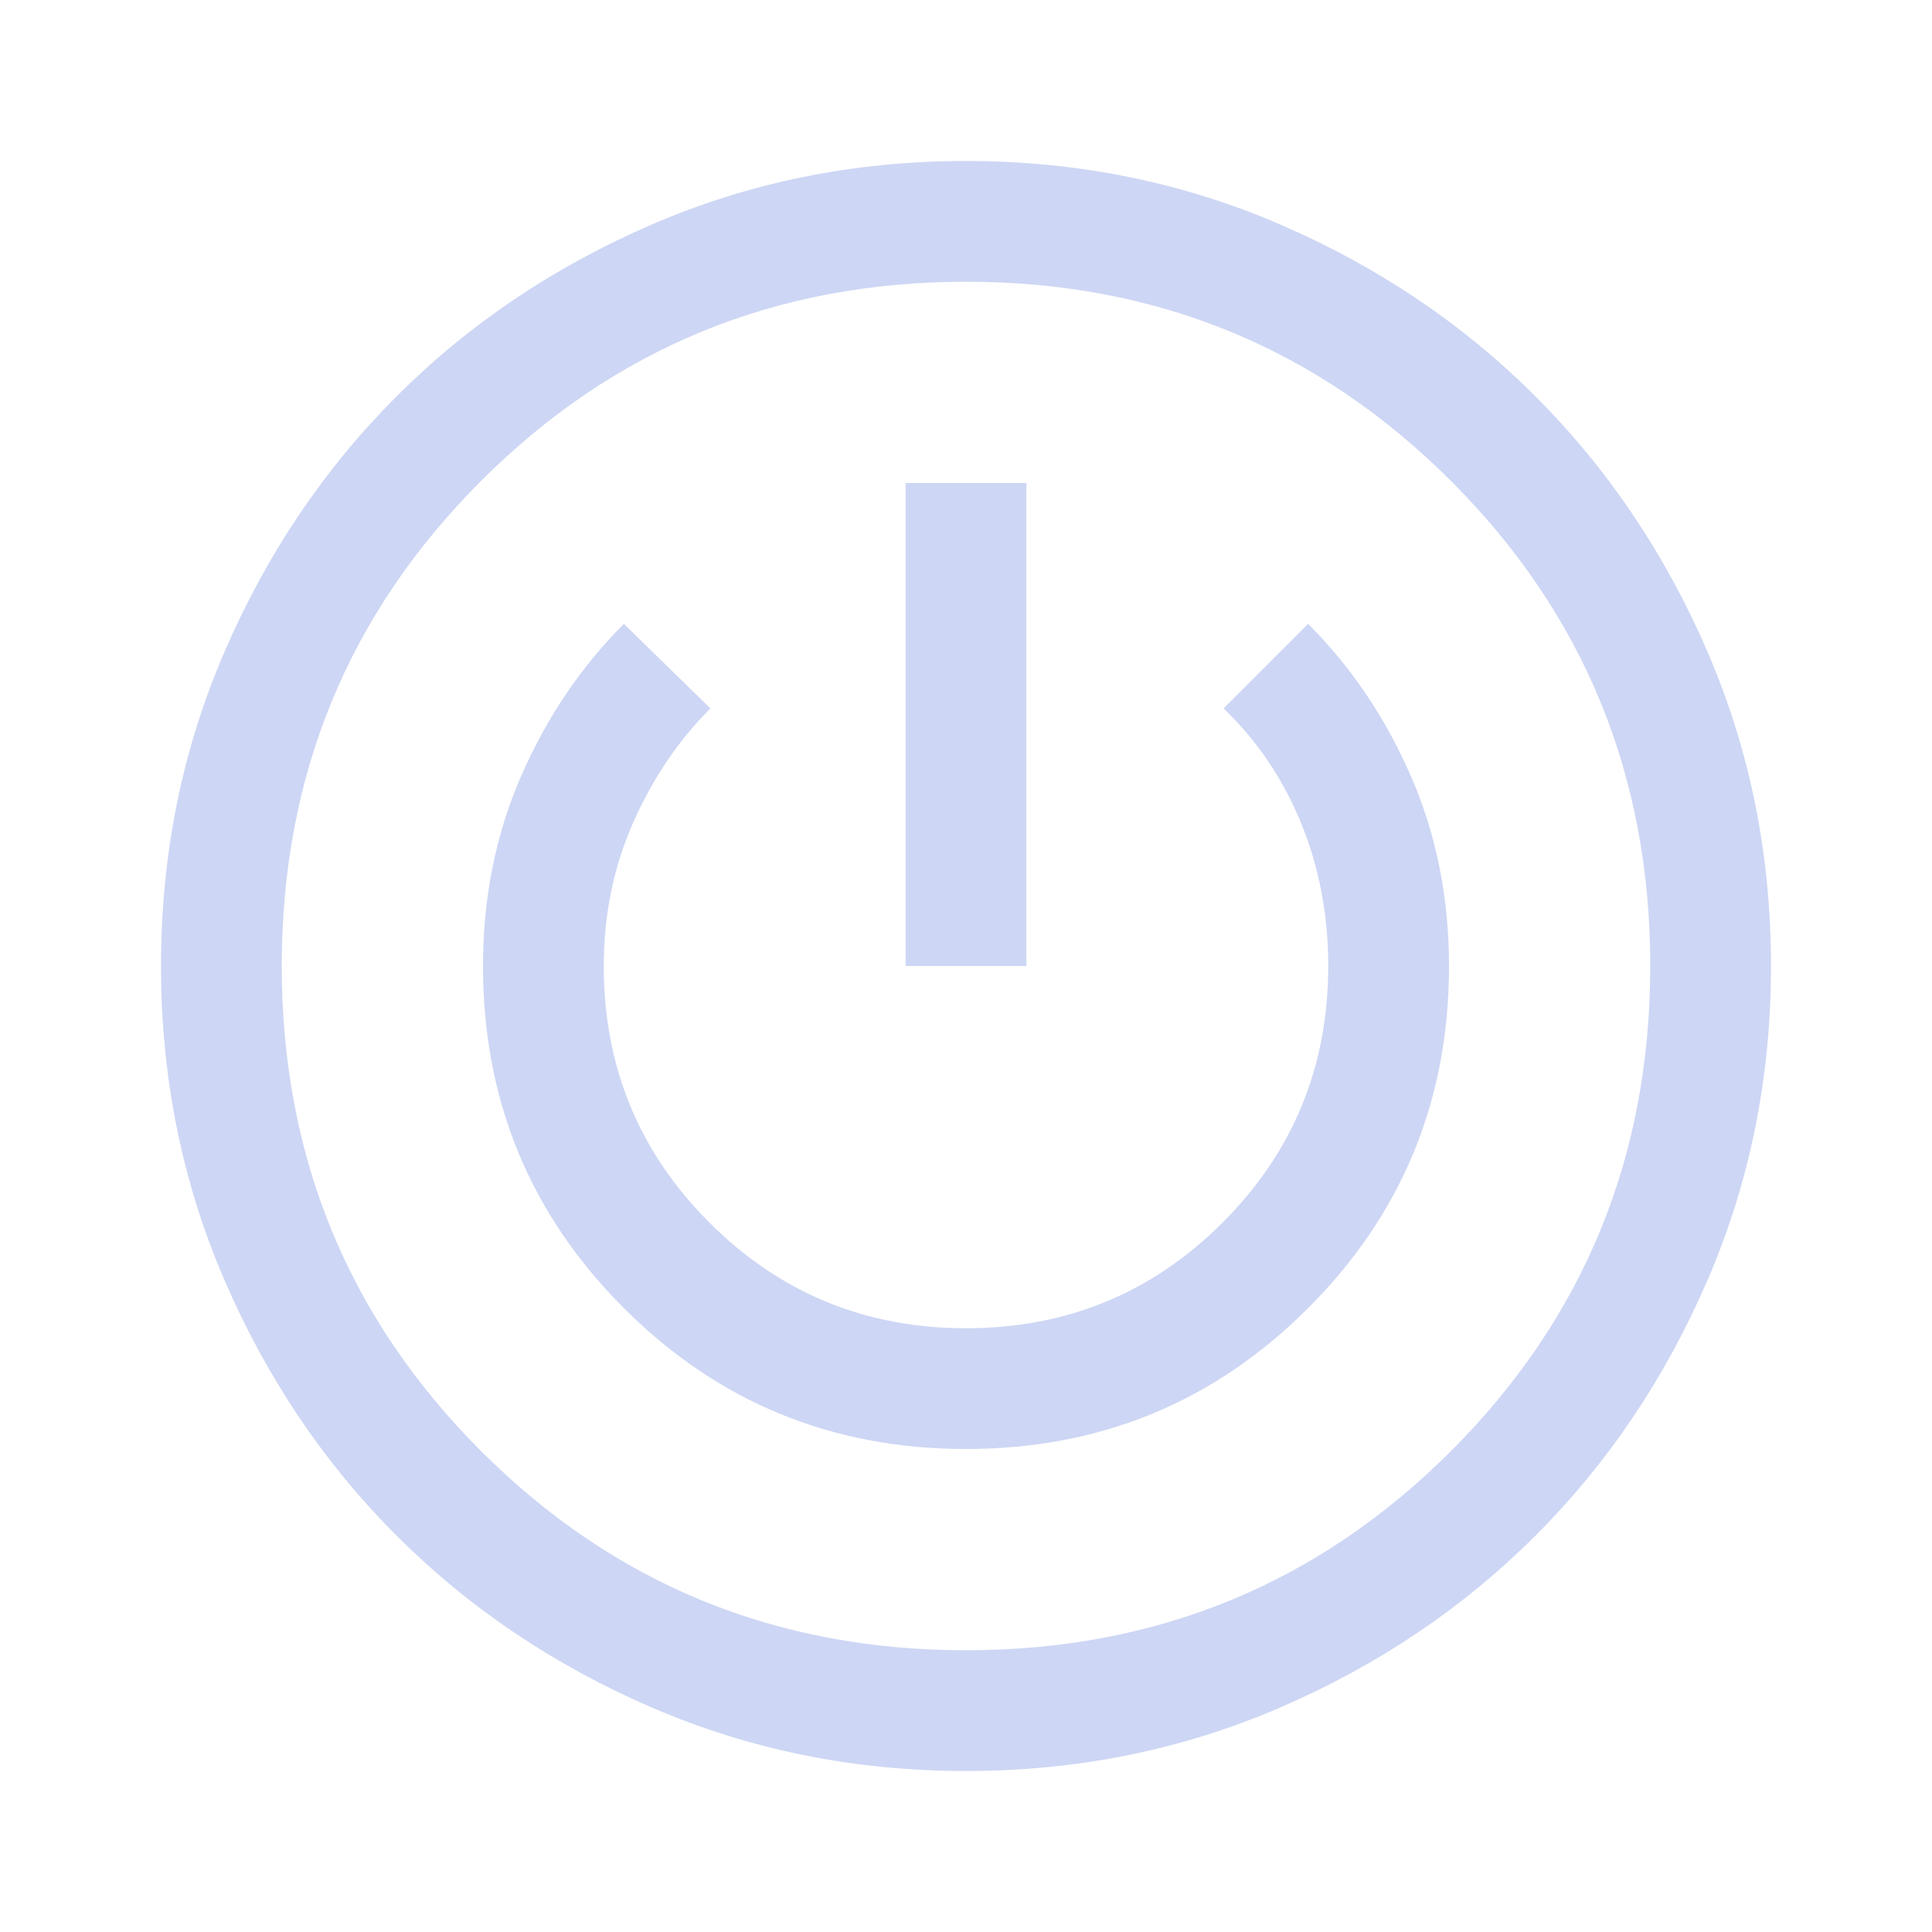
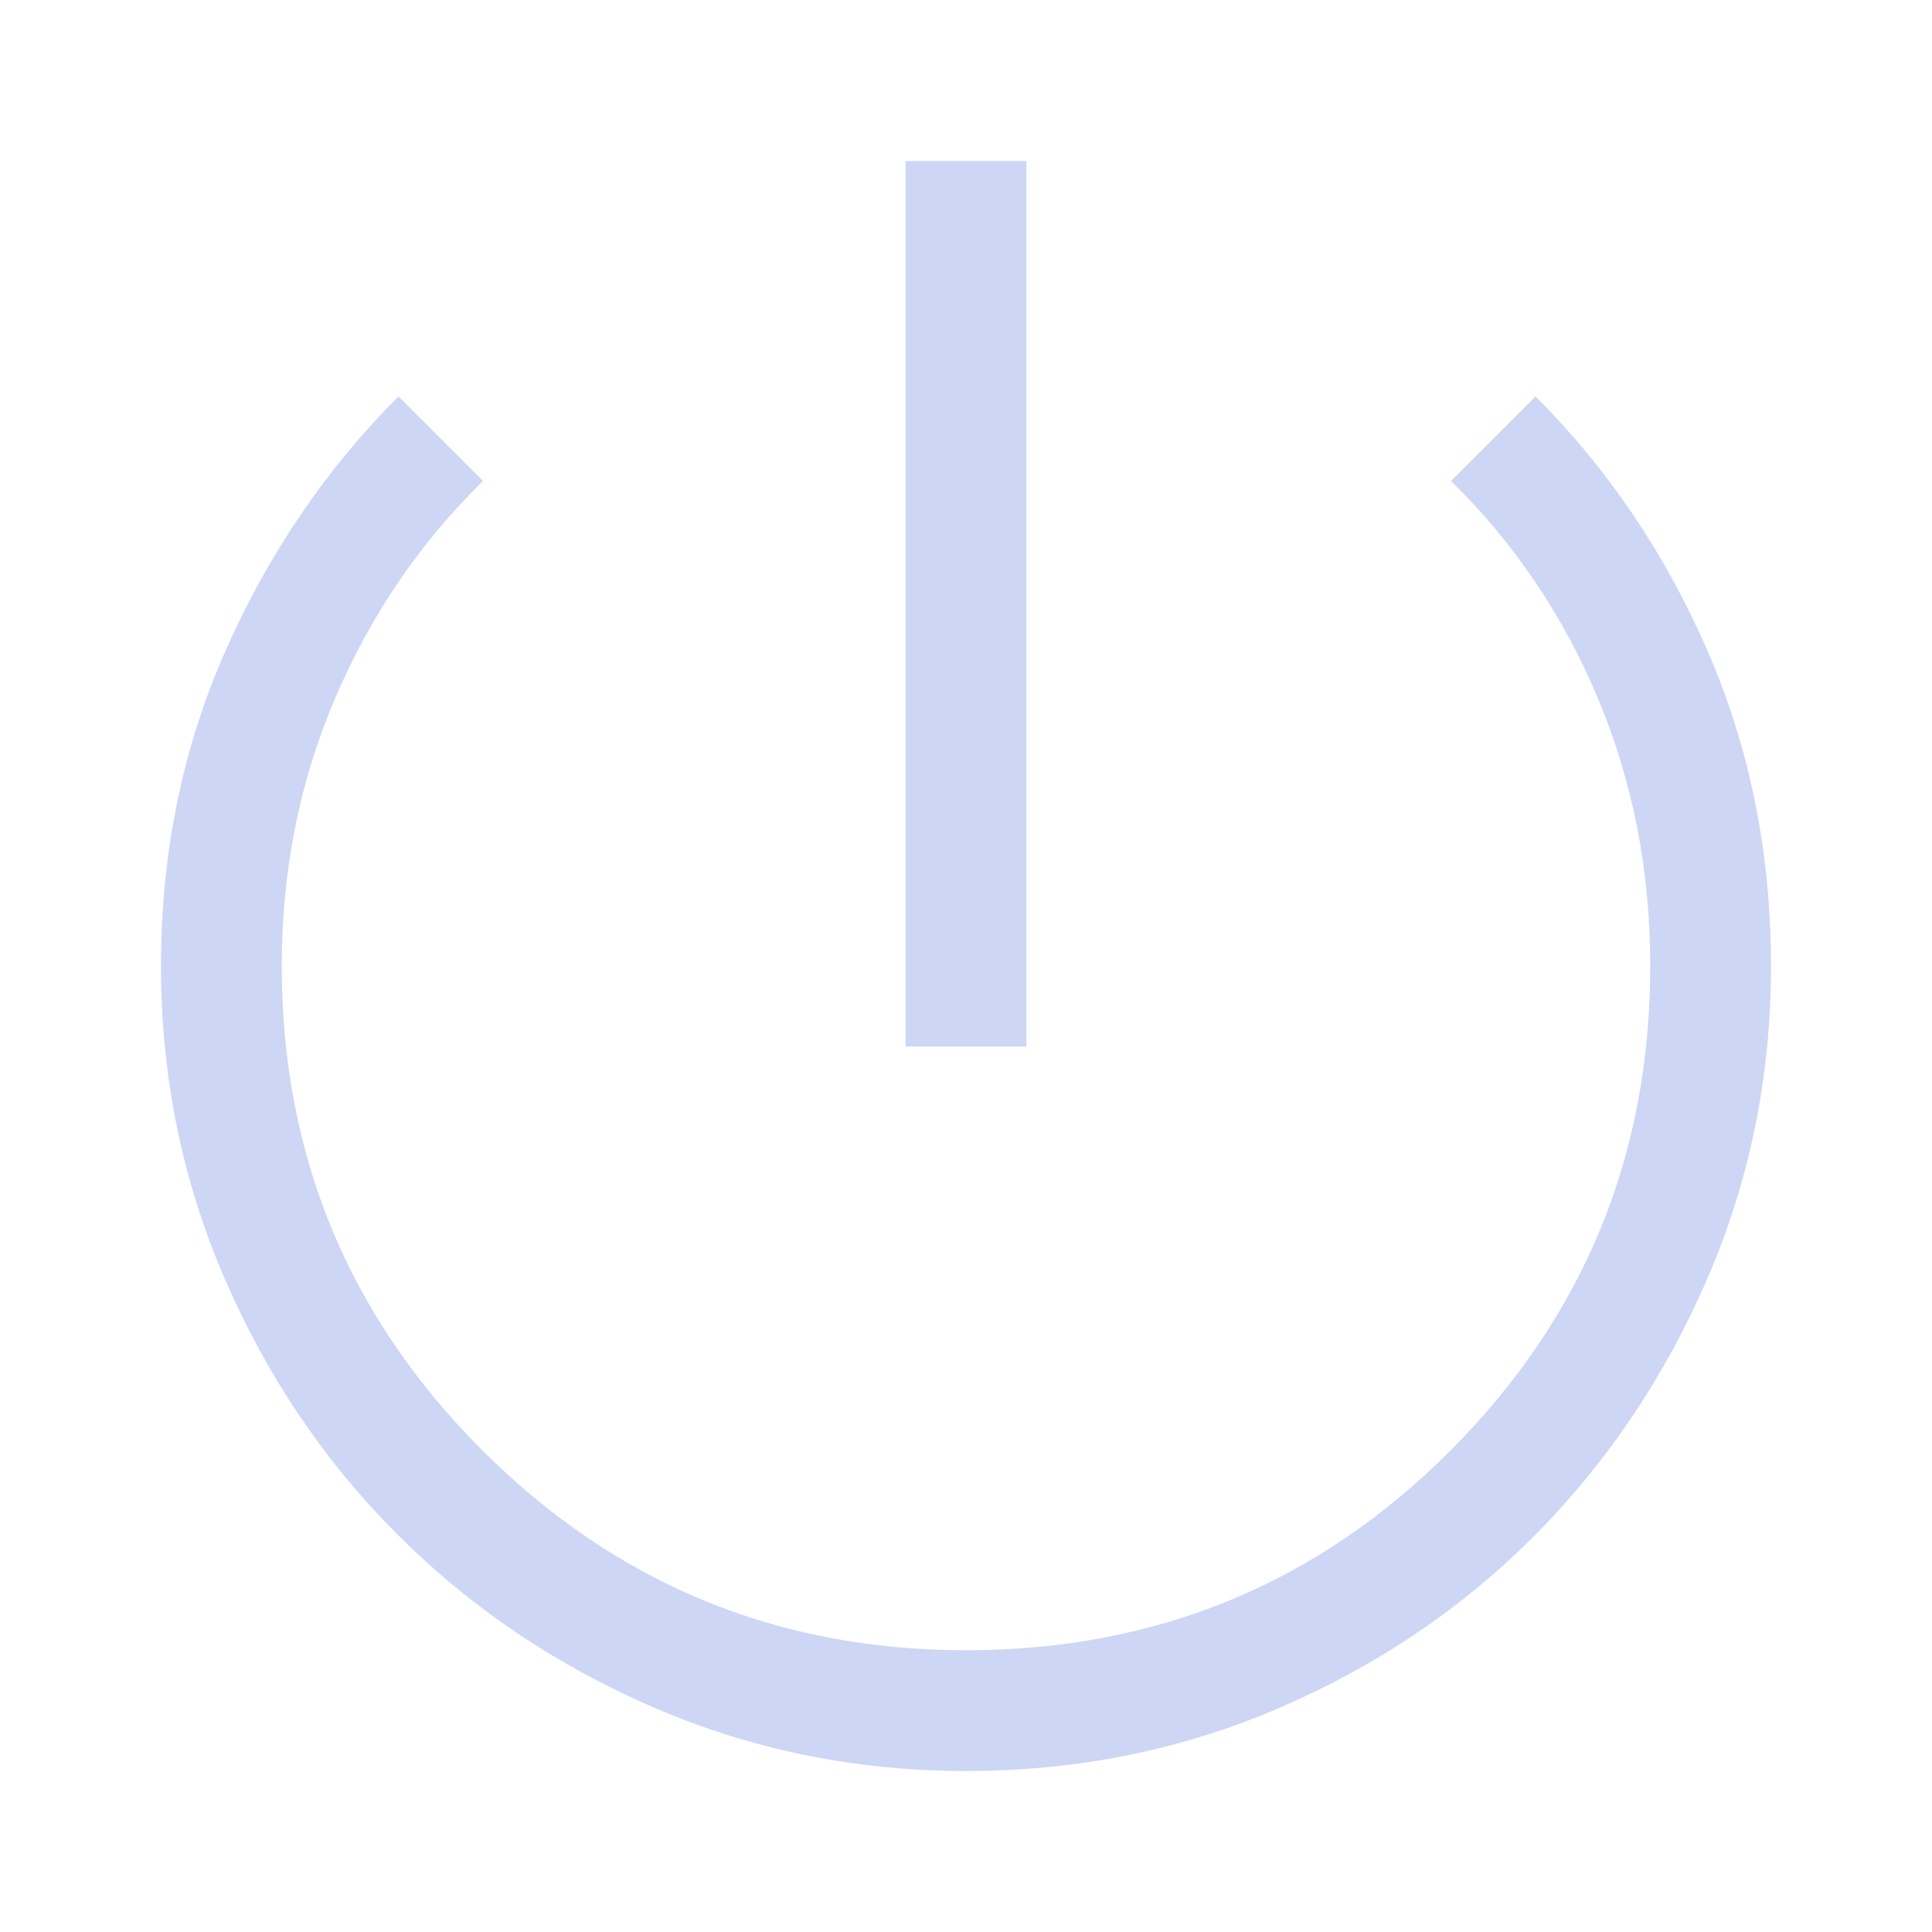
<svg xmlns="http://www.w3.org/2000/svg" height="48px" viewBox="0 -960 960 960" width="48px" fill="#cdd6f4">
-   <path d="M324-111.5Q251-143 197-197t-85.5-127Q80-397 80-480t31.5-156Q143-709 197-763t127-85.5Q397-880 480-880t156 31.5Q709-817 763-763t85.5 127Q880-563 880-480t-31.5 156Q817-251 763-197t-127 85.5Q563-80 480-80t-156-31.5ZM721-239q99-99 99-241t-99-241q-99-99-241-99t-241 99q-99 99-99 241t99 241q99 99 241 99t241-99Zm-71-71q70-70 70-170 0-51-19-94.5T650-650l-42 42q25 24 38.5 57t13.5 71q0 75-52.5 127.5T480-300q-75 0-127.5-52.5T300-480q0-38 14.5-71t38.5-57l-43-42q-32 32-51 75.5T240-480q0 100 70 170t170 70q100 0 170-70ZM450-480h60v-240h-60v240Zm30 0Z" />
+   <path d="M480-80q-82 0-155-31.5t-127.5-86Q143-252 111.5-325T80-480q0-84 32-156.5T198-763l42 42q-47 46-73.5 108T140-480q0 141 99.5 240.5T480-140q142 0 241-99.5T820-480q0-71-26-133t-73-108l42-42q54 54 85.5 126.5T880-480q0 82-31.5 155T763-197.5q-54 54.5-127 86T480-80Zm-30-360v-440h60v440h-60Z" />
</svg>
